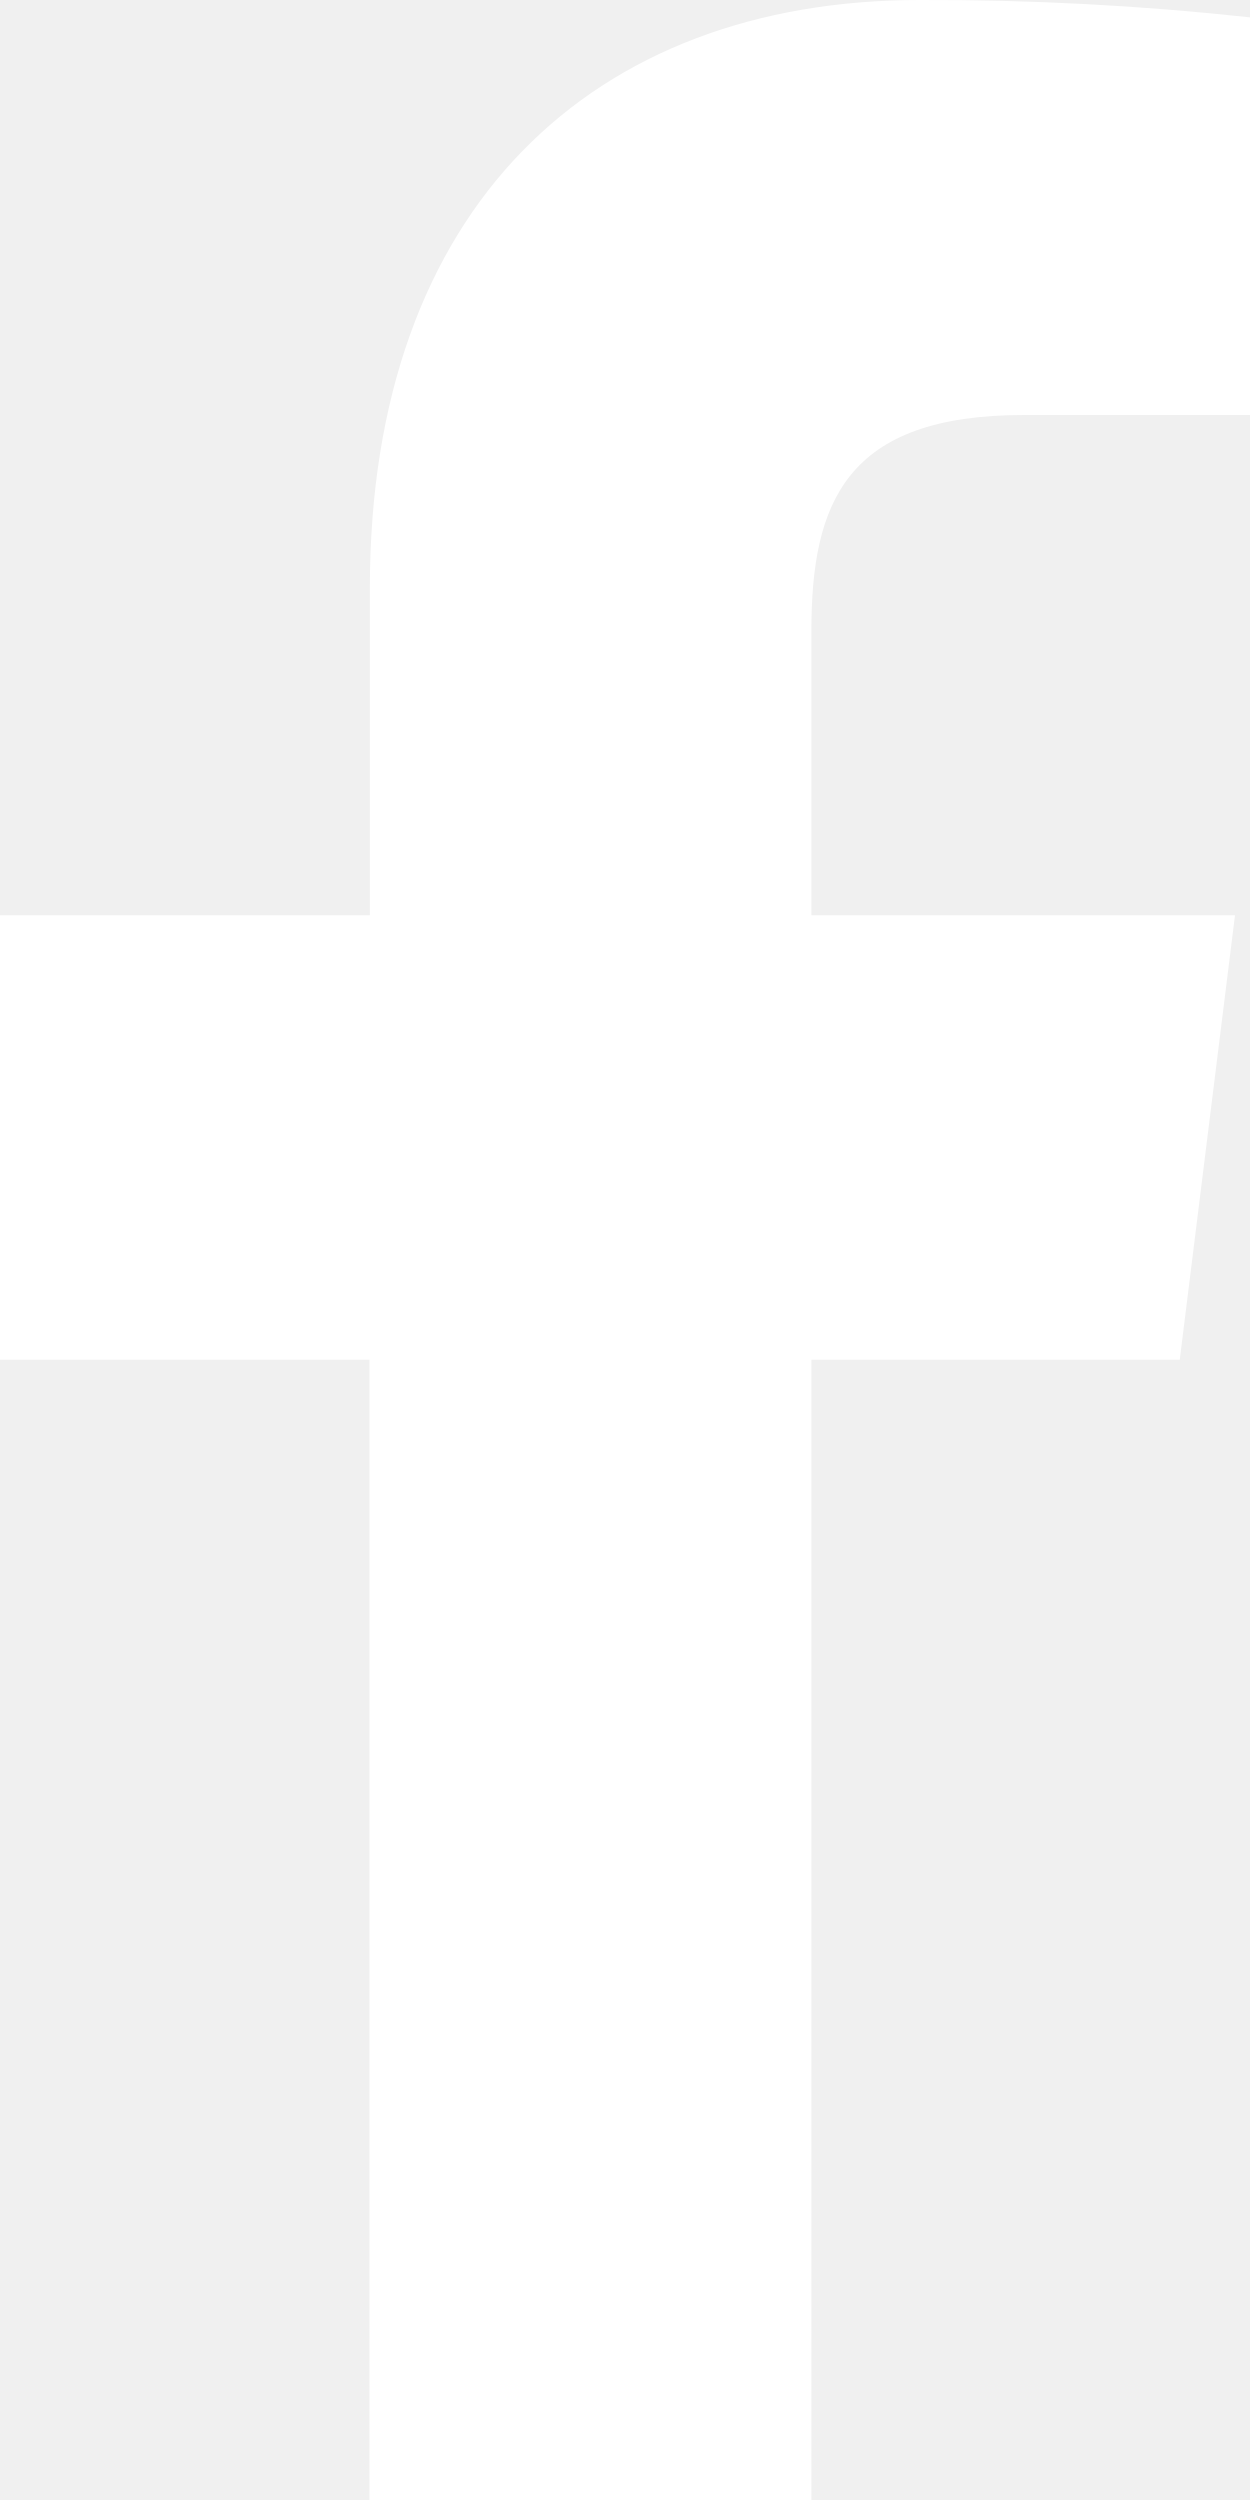
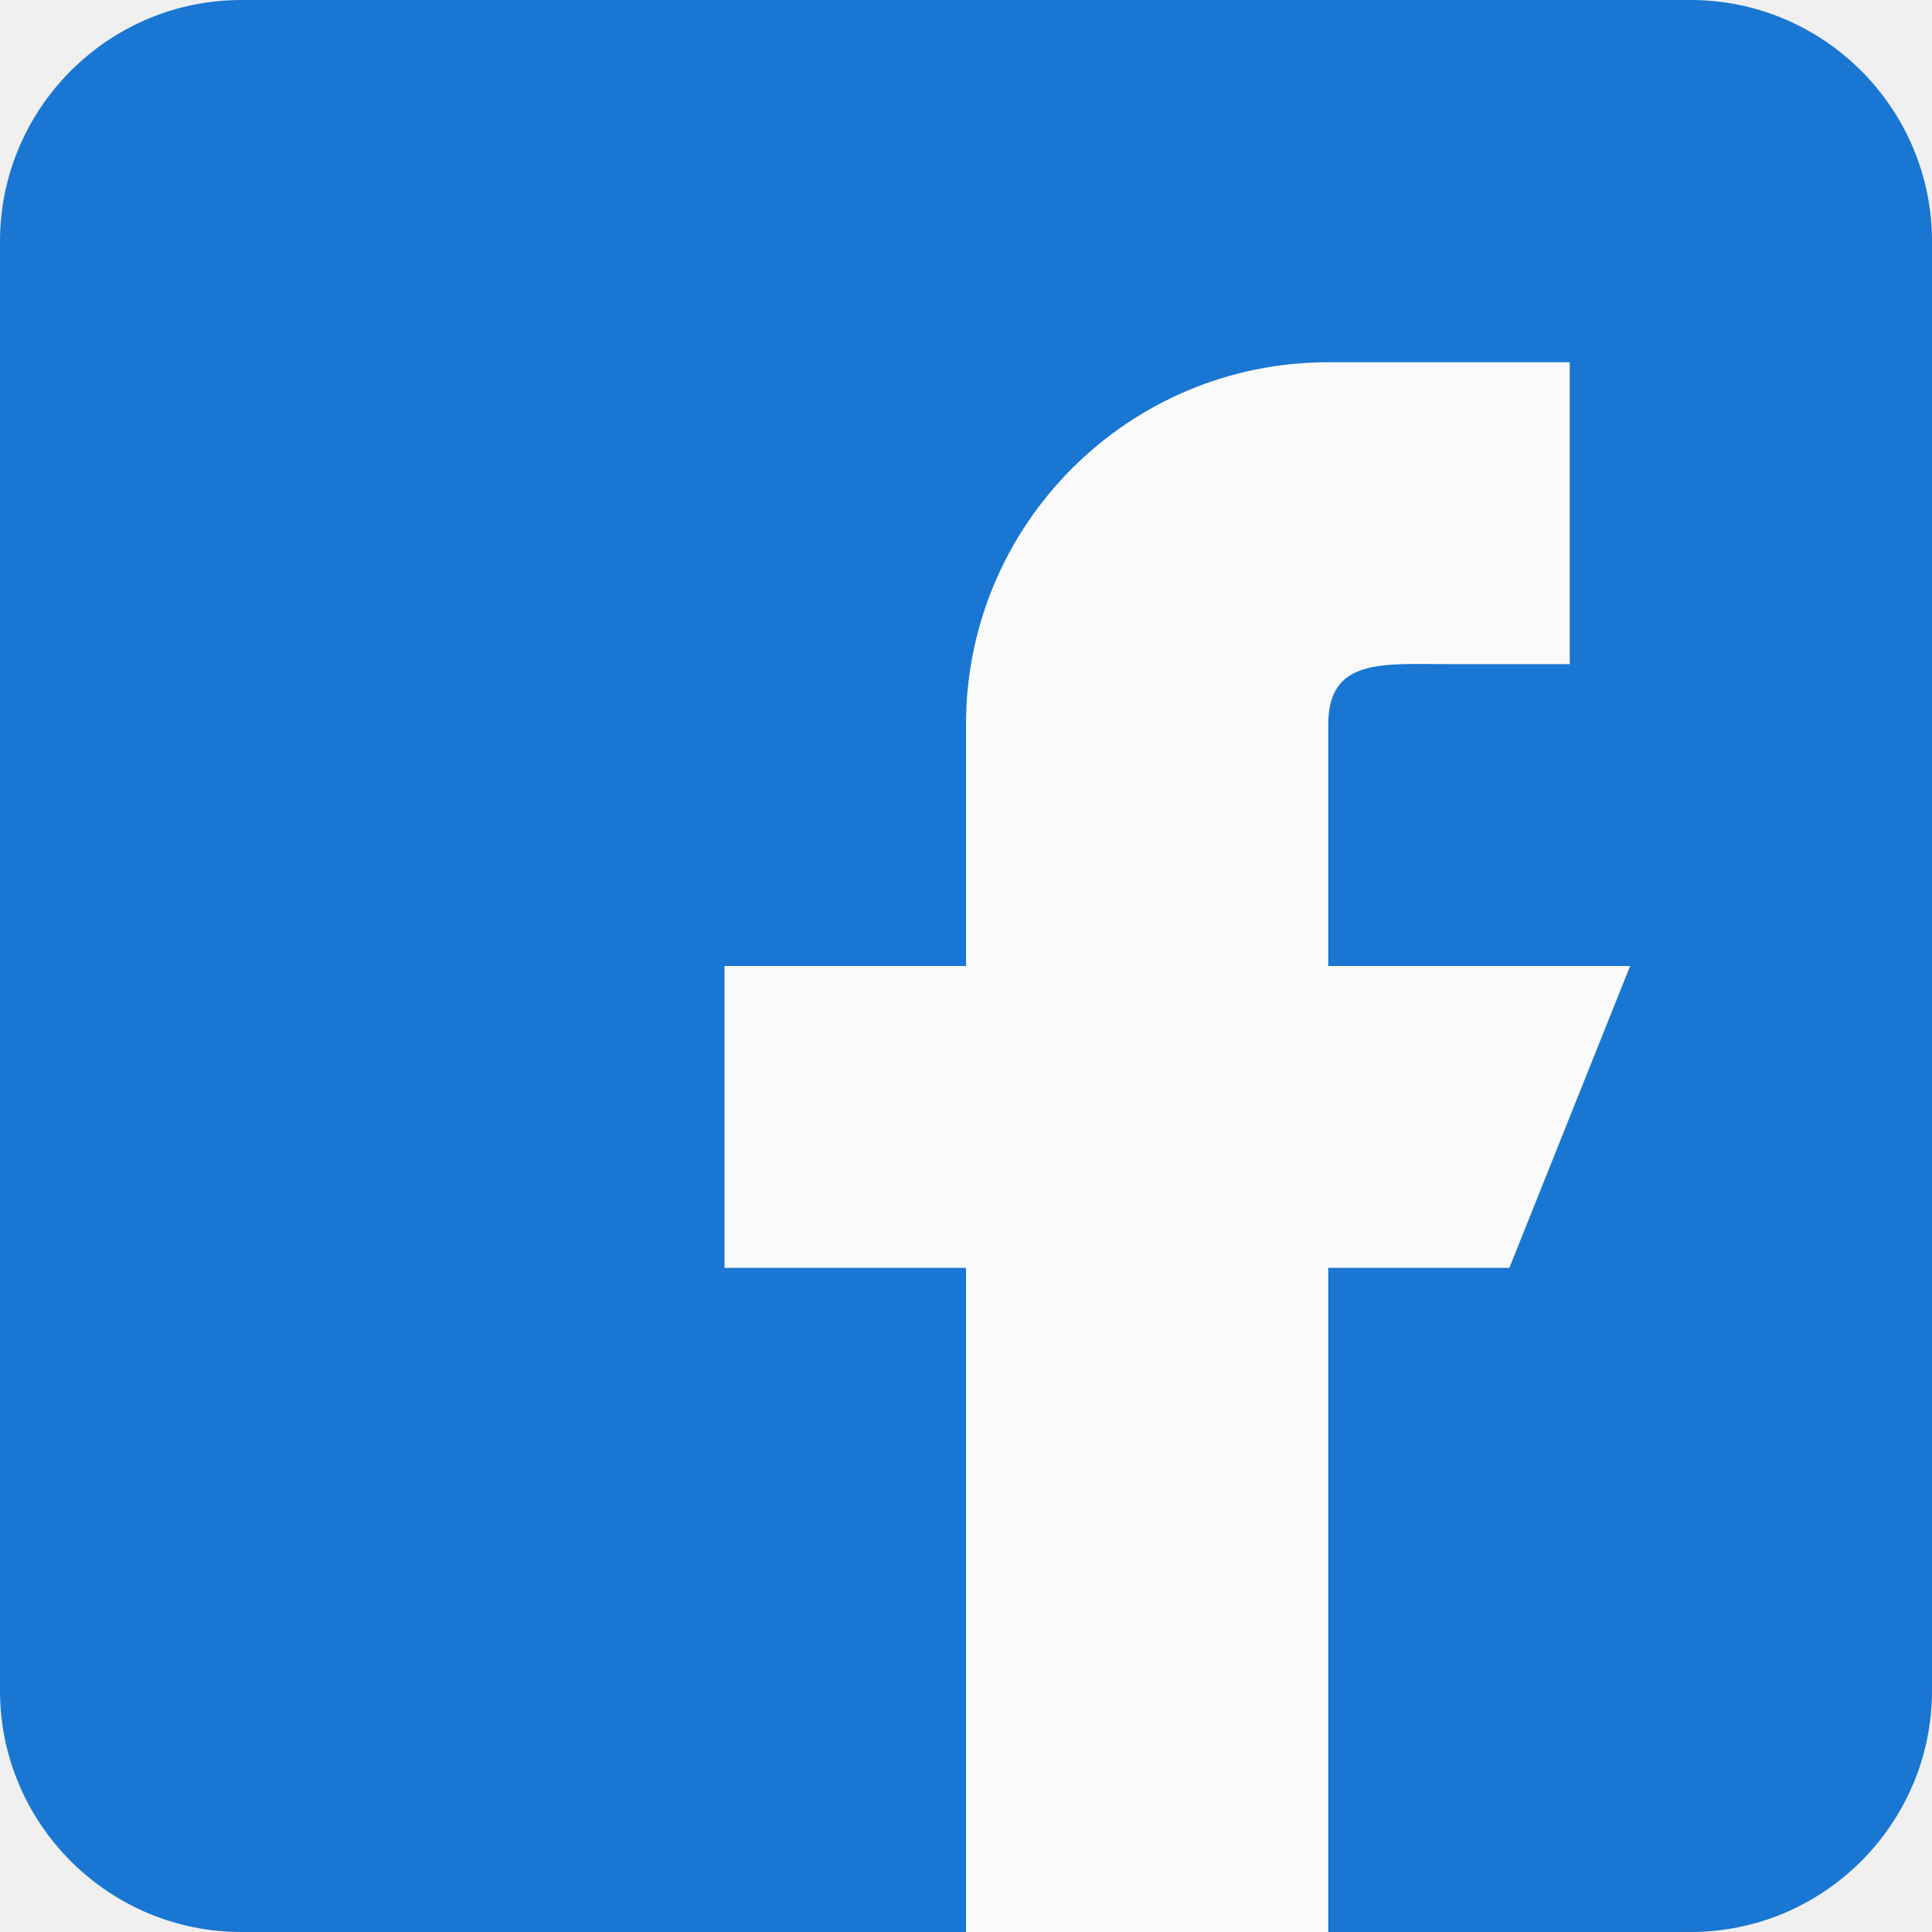
- <svg xmlns="http://www.w3.org/2000/svg" viewBox="0 0 10 20">
-   <defs>
-     <style>
-       .cls-1 {
-         fill: #fff;
-       }
-     </style>
-   </defs>
-   <g id="share-fb" transform="translate(-37.29)">
-     <path id="f_1_" class="cls-1" d="M43.781,20V10.878h2.947l.442-3.556H43.781V5.051c0-1.029.274-1.731,1.7-1.731H47.29V.139A23.664,23.664,0,0,0,44.649,0c-2.614,0-4.4,1.657-4.4,4.7V7.322H37.29v3.556h2.956V20Z" />
-   </g>
+ <svg xmlns="http://www.w3.org/2000/svg" version="1.1" id="Capa_1" x="0px" y="0px" viewBox="0 0 512 512" style="enable-background:new 0 0 512 512;" xml:space="preserve">
+   <path style="fill:#1976D2;" d="M448,0H64C28.704,0,0,28.704,0,64v384c0,35.296,28.704,64,64,64h384c35.296,0,64-28.704,64-64V64  C512,28.704,483.296,0,448,0z" />
+   <path style="fill:#FAFAFA;" d="M432,256h-80v-64c0-17.664,14.336-16,32-16h32V96h-64l0,0c-53.024,0-96,42.976-96,96v64h-64v80h64  v176h96V336h48L432,256z" />
+   <g>
+ </g>
+   <g>
+ </g>
+   <g>
+ </g>
+   <g>
+ </g>
+   <g>
+ </g>
+   <g>
+ </g>
+   <g>
+ </g>
+   <g>
+ </g>
+   <g>
+ </g>
+   <g>
+ </g>
+   <g>
+ </g>
+   <g>
+ </g>
+   <g>
+ </g>
+   <g>
+ </g>
+   <g>
+ </g>
</svg>
